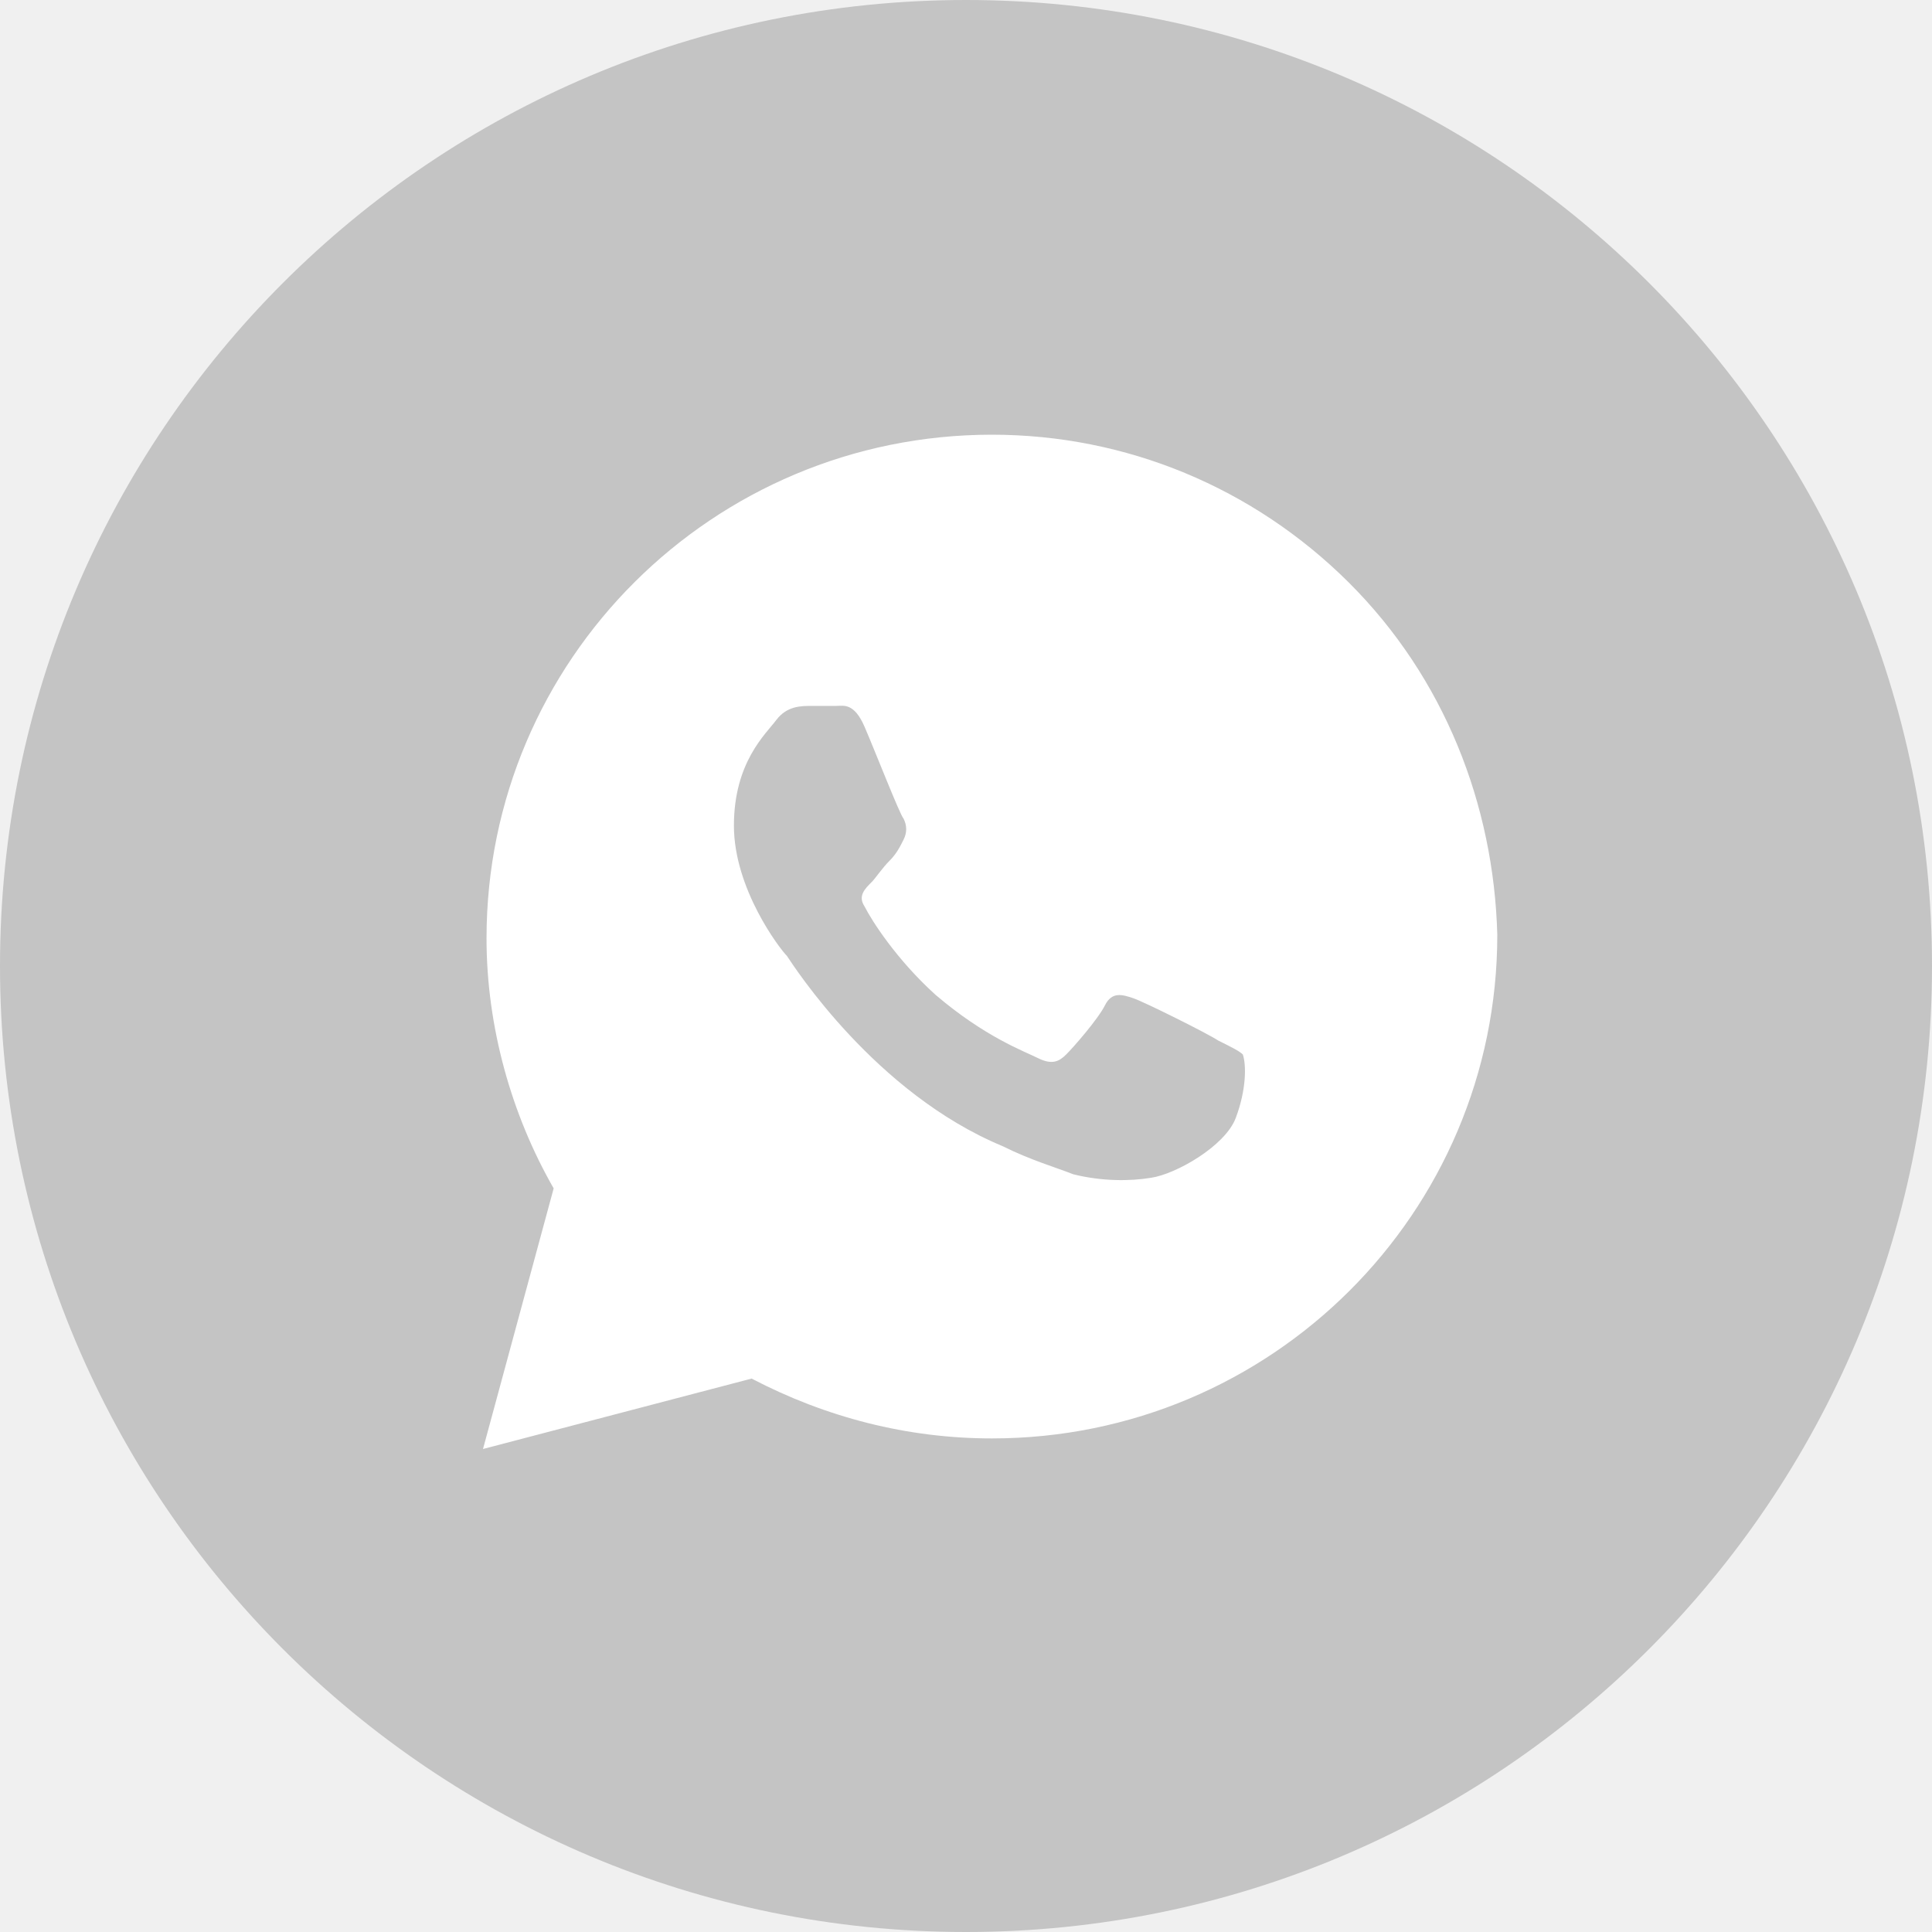
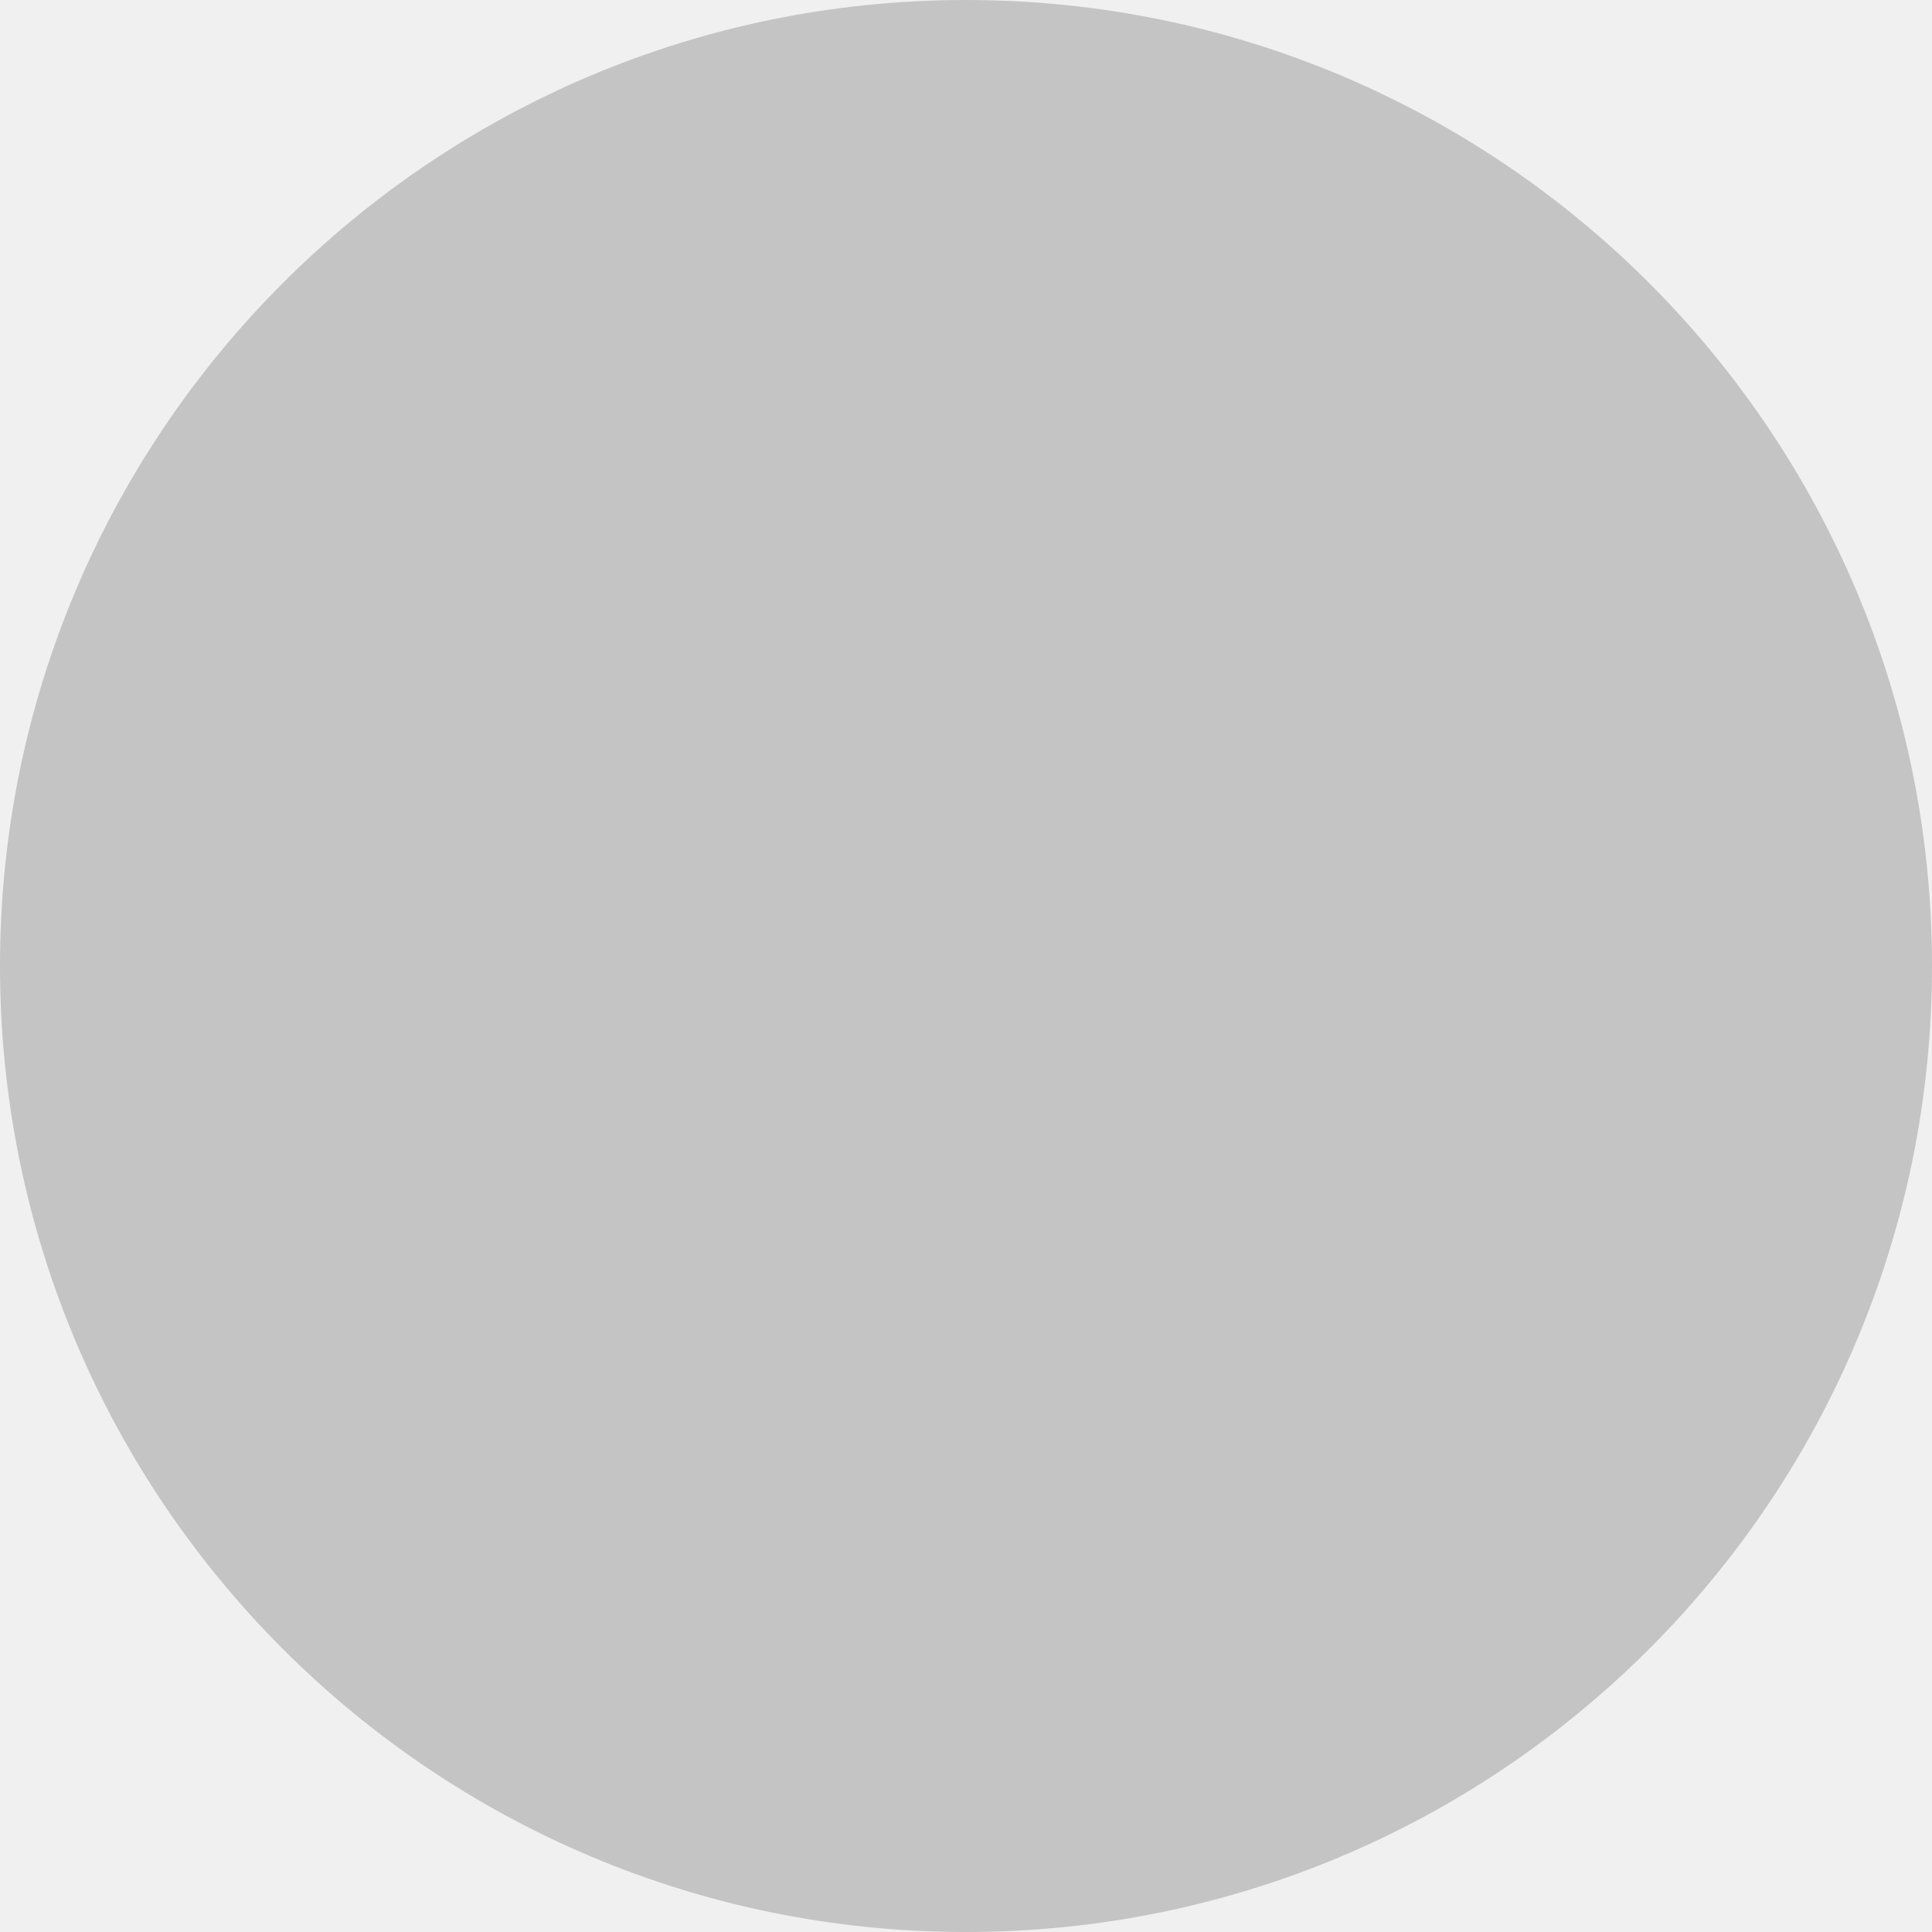
<svg xmlns="http://www.w3.org/2000/svg" width="40" height="40" viewBox="0 0 40 40" fill="none">
  <circle cx="20" cy="20" r="20" fill="#C4C4C4" />
-   <path d="M27.927 12.062C25.951 10.094 23.317 9 20.537 9C14.756 9 10.073 13.667 10.073 19.427C10.073 21.25 10.585 23.073 11.463 24.604L10 30L15.561 28.542C17.098 29.344 18.78 29.781 20.537 29.781C26.317 29.781 31 25.115 31 19.354C30.927 16.656 29.902 14.031 27.927 12.062ZM25.585 23.146C25.366 23.729 24.341 24.312 23.829 24.385C23.39 24.458 22.805 24.458 22.22 24.312C21.854 24.167 21.341 24.021 20.756 23.729C18.122 22.635 16.439 20.01 16.293 19.792C16.146 19.646 15.195 18.406 15.195 17.094C15.195 15.781 15.854 15.198 16.073 14.906C16.293 14.615 16.585 14.615 16.805 14.615C16.951 14.615 17.171 14.615 17.317 14.615C17.463 14.615 17.683 14.542 17.902 15.052C18.122 15.562 18.634 16.875 18.707 16.948C18.78 17.094 18.78 17.24 18.707 17.385C18.634 17.531 18.561 17.677 18.415 17.823C18.268 17.969 18.122 18.188 18.049 18.26C17.902 18.406 17.756 18.552 17.902 18.771C18.049 19.062 18.561 19.865 19.366 20.594C20.39 21.469 21.195 21.76 21.488 21.906C21.78 22.052 21.927 21.979 22.073 21.833C22.22 21.688 22.732 21.104 22.878 20.812C23.024 20.521 23.244 20.594 23.463 20.667C23.683 20.74 25 21.396 25.22 21.542C25.512 21.688 25.659 21.76 25.732 21.833C25.805 22.052 25.805 22.562 25.585 23.146Z" fill="white" />
+   <path id="pic" d="M27.927 12.062C25.951 10.094 23.317 9 20.537 9C14.756 9 10.073 13.667 10.073 19.427C10.073 21.25 10.585 23.073 11.463 24.604L10 30L15.561 28.542C17.098 29.344 18.78 29.781 20.537 29.781C26.317 29.781 31 25.115 31 19.354C30.927 16.656 29.902 14.031 27.927 12.062ZM25.585 23.146C25.366 23.729 24.341 24.312 23.829 24.385C23.39 24.458 22.805 24.458 22.22 24.312C21.854 24.167 21.341 24.021 20.756 23.729C18.122 22.635 16.439 20.01 16.293 19.792C16.146 19.646 15.195 18.406 15.195 17.094C15.195 15.781 15.854 15.198 16.073 14.906C16.293 14.615 16.585 14.615 16.805 14.615C16.951 14.615 17.171 14.615 17.317 14.615C17.463 14.615 17.683 14.542 17.902 15.052C18.122 15.562 18.634 16.875 18.707 16.948C18.78 17.094 18.78 17.24 18.707 17.385C18.634 17.531 18.561 17.677 18.415 17.823C18.268 17.969 18.122 18.188 18.049 18.26C17.902 18.406 17.756 18.552 17.902 18.771C18.049 19.062 18.561 19.865 19.366 20.594C20.39 21.469 21.195 21.76 21.488 21.906C21.78 22.052 21.927 21.979 22.073 21.833C22.22 21.688 22.732 21.104 22.878 20.812C23.024 20.521 23.244 20.594 23.463 20.667C23.683 20.74 25 21.396 25.22 21.542C25.512 21.688 25.659 21.76 25.732 21.833C25.805 22.052 25.805 22.562 25.585 23.146Z" />
</svg>
